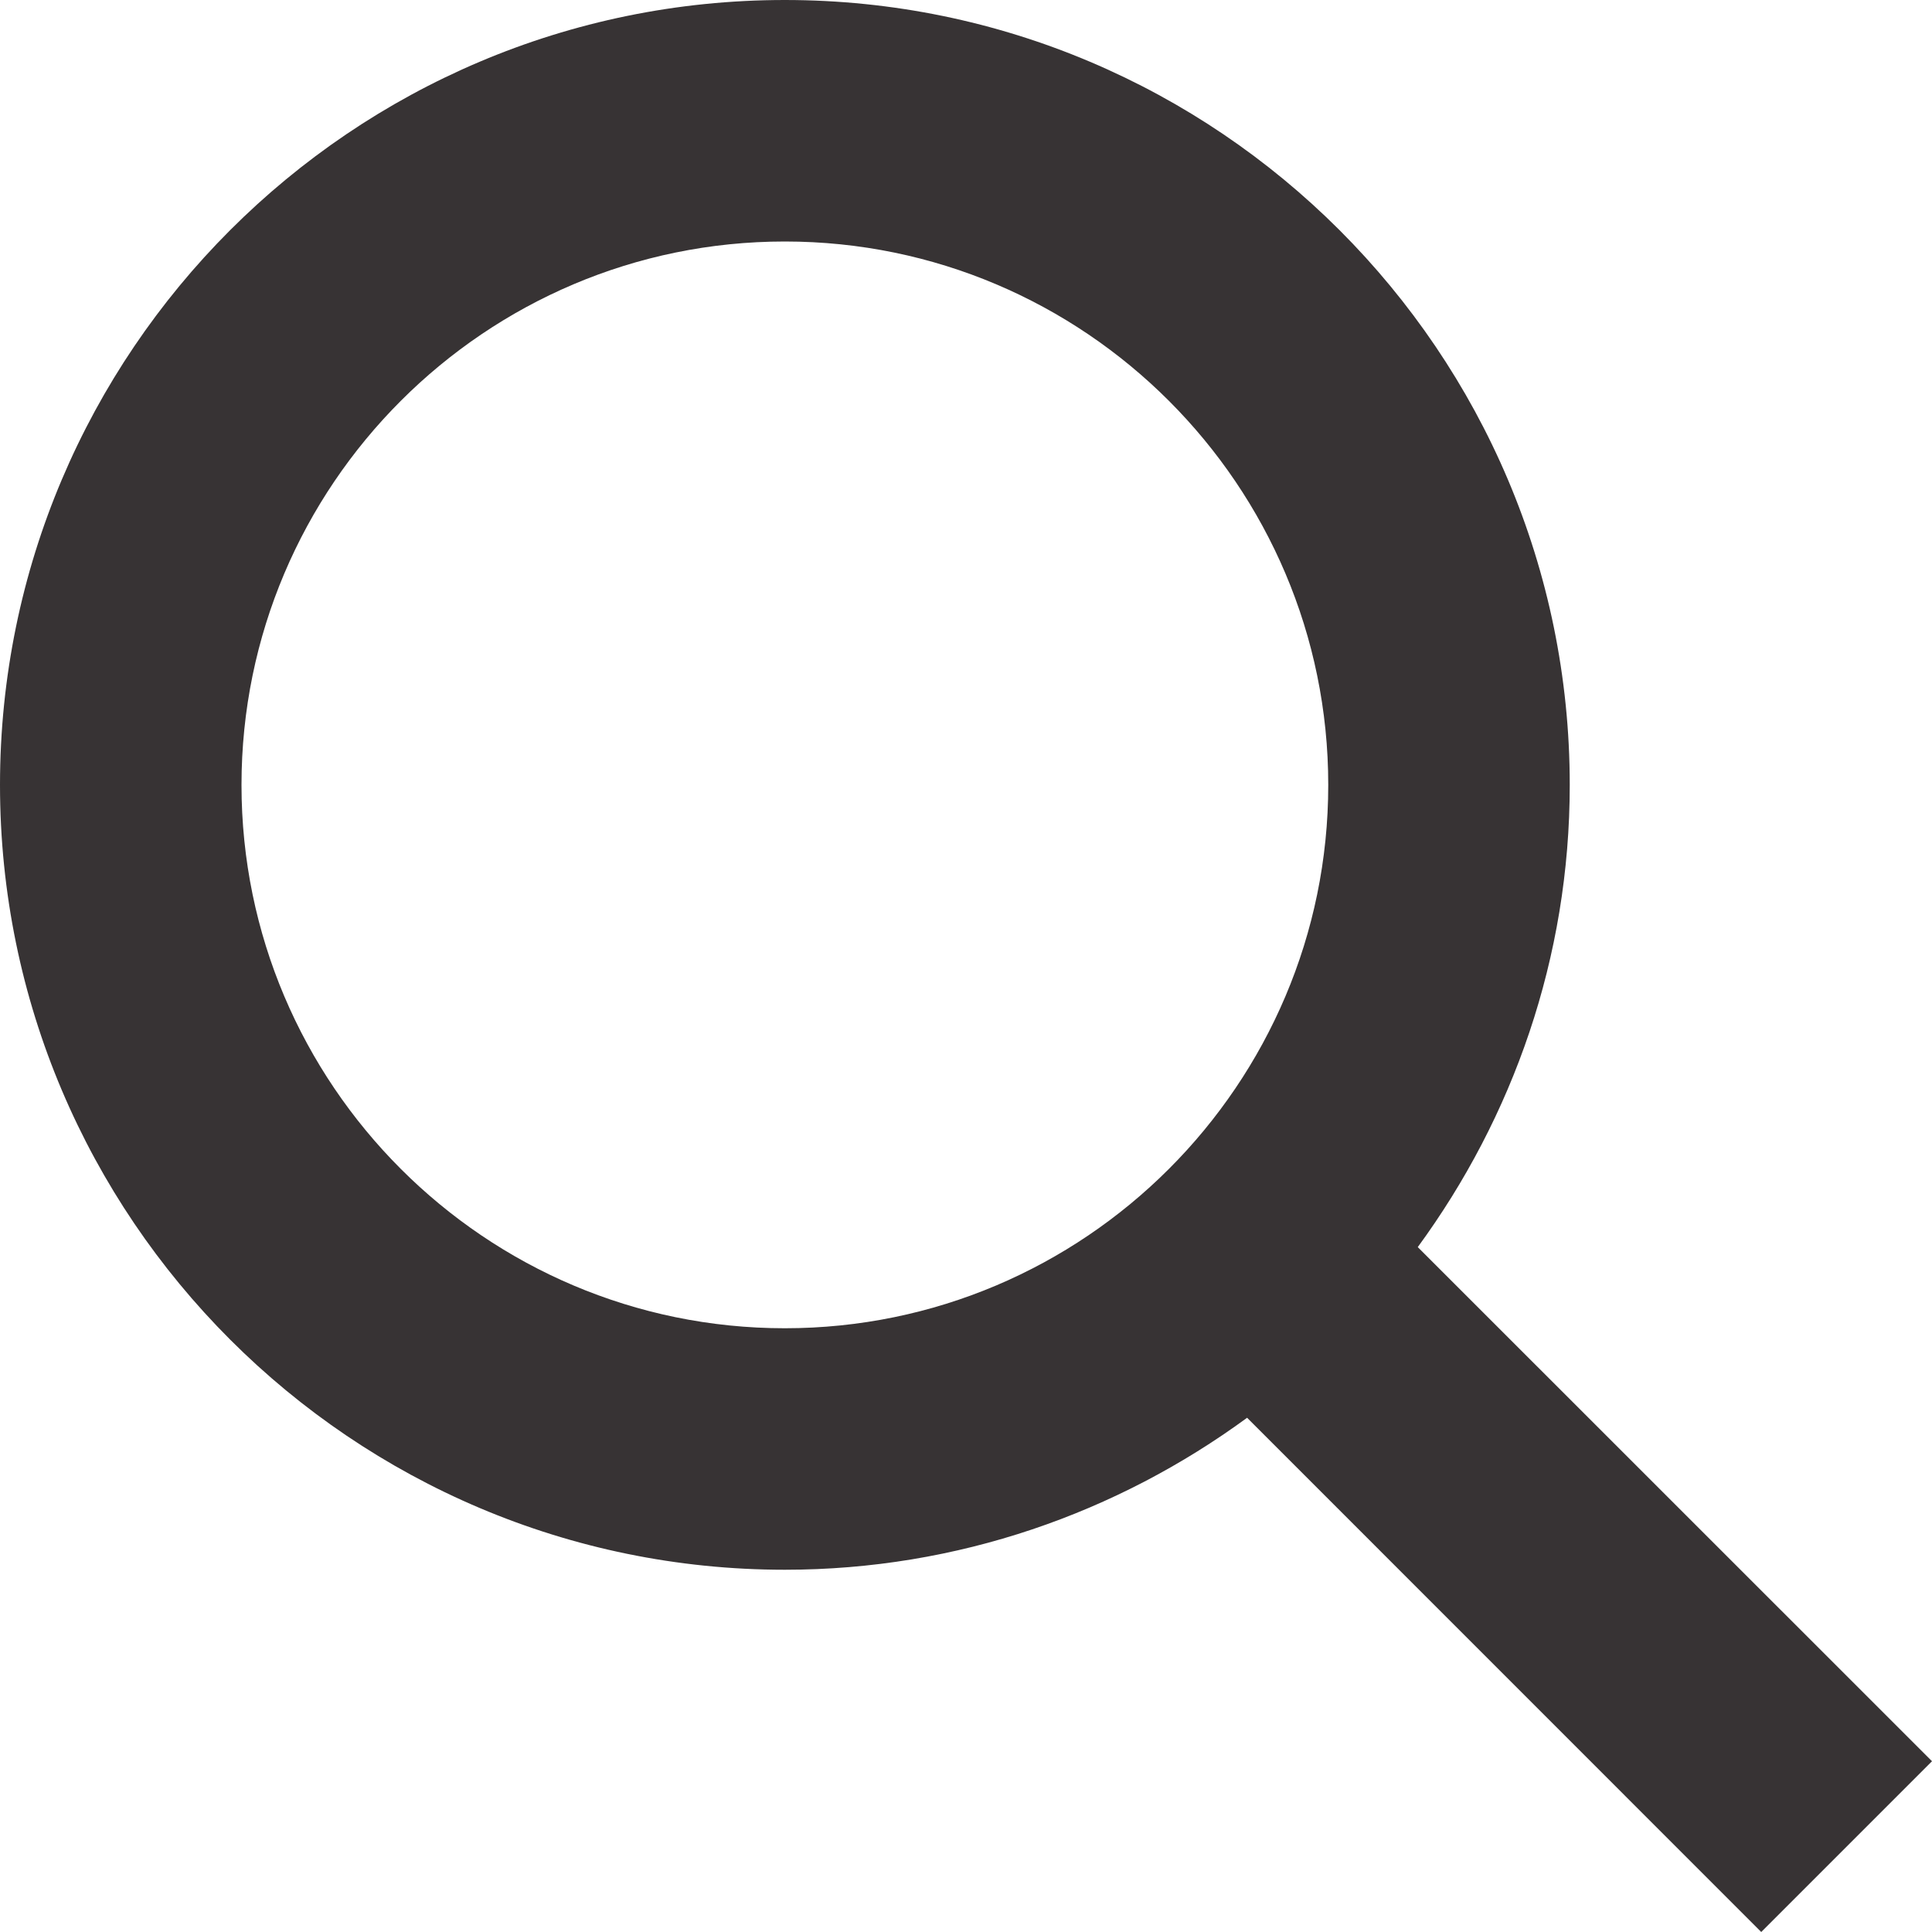
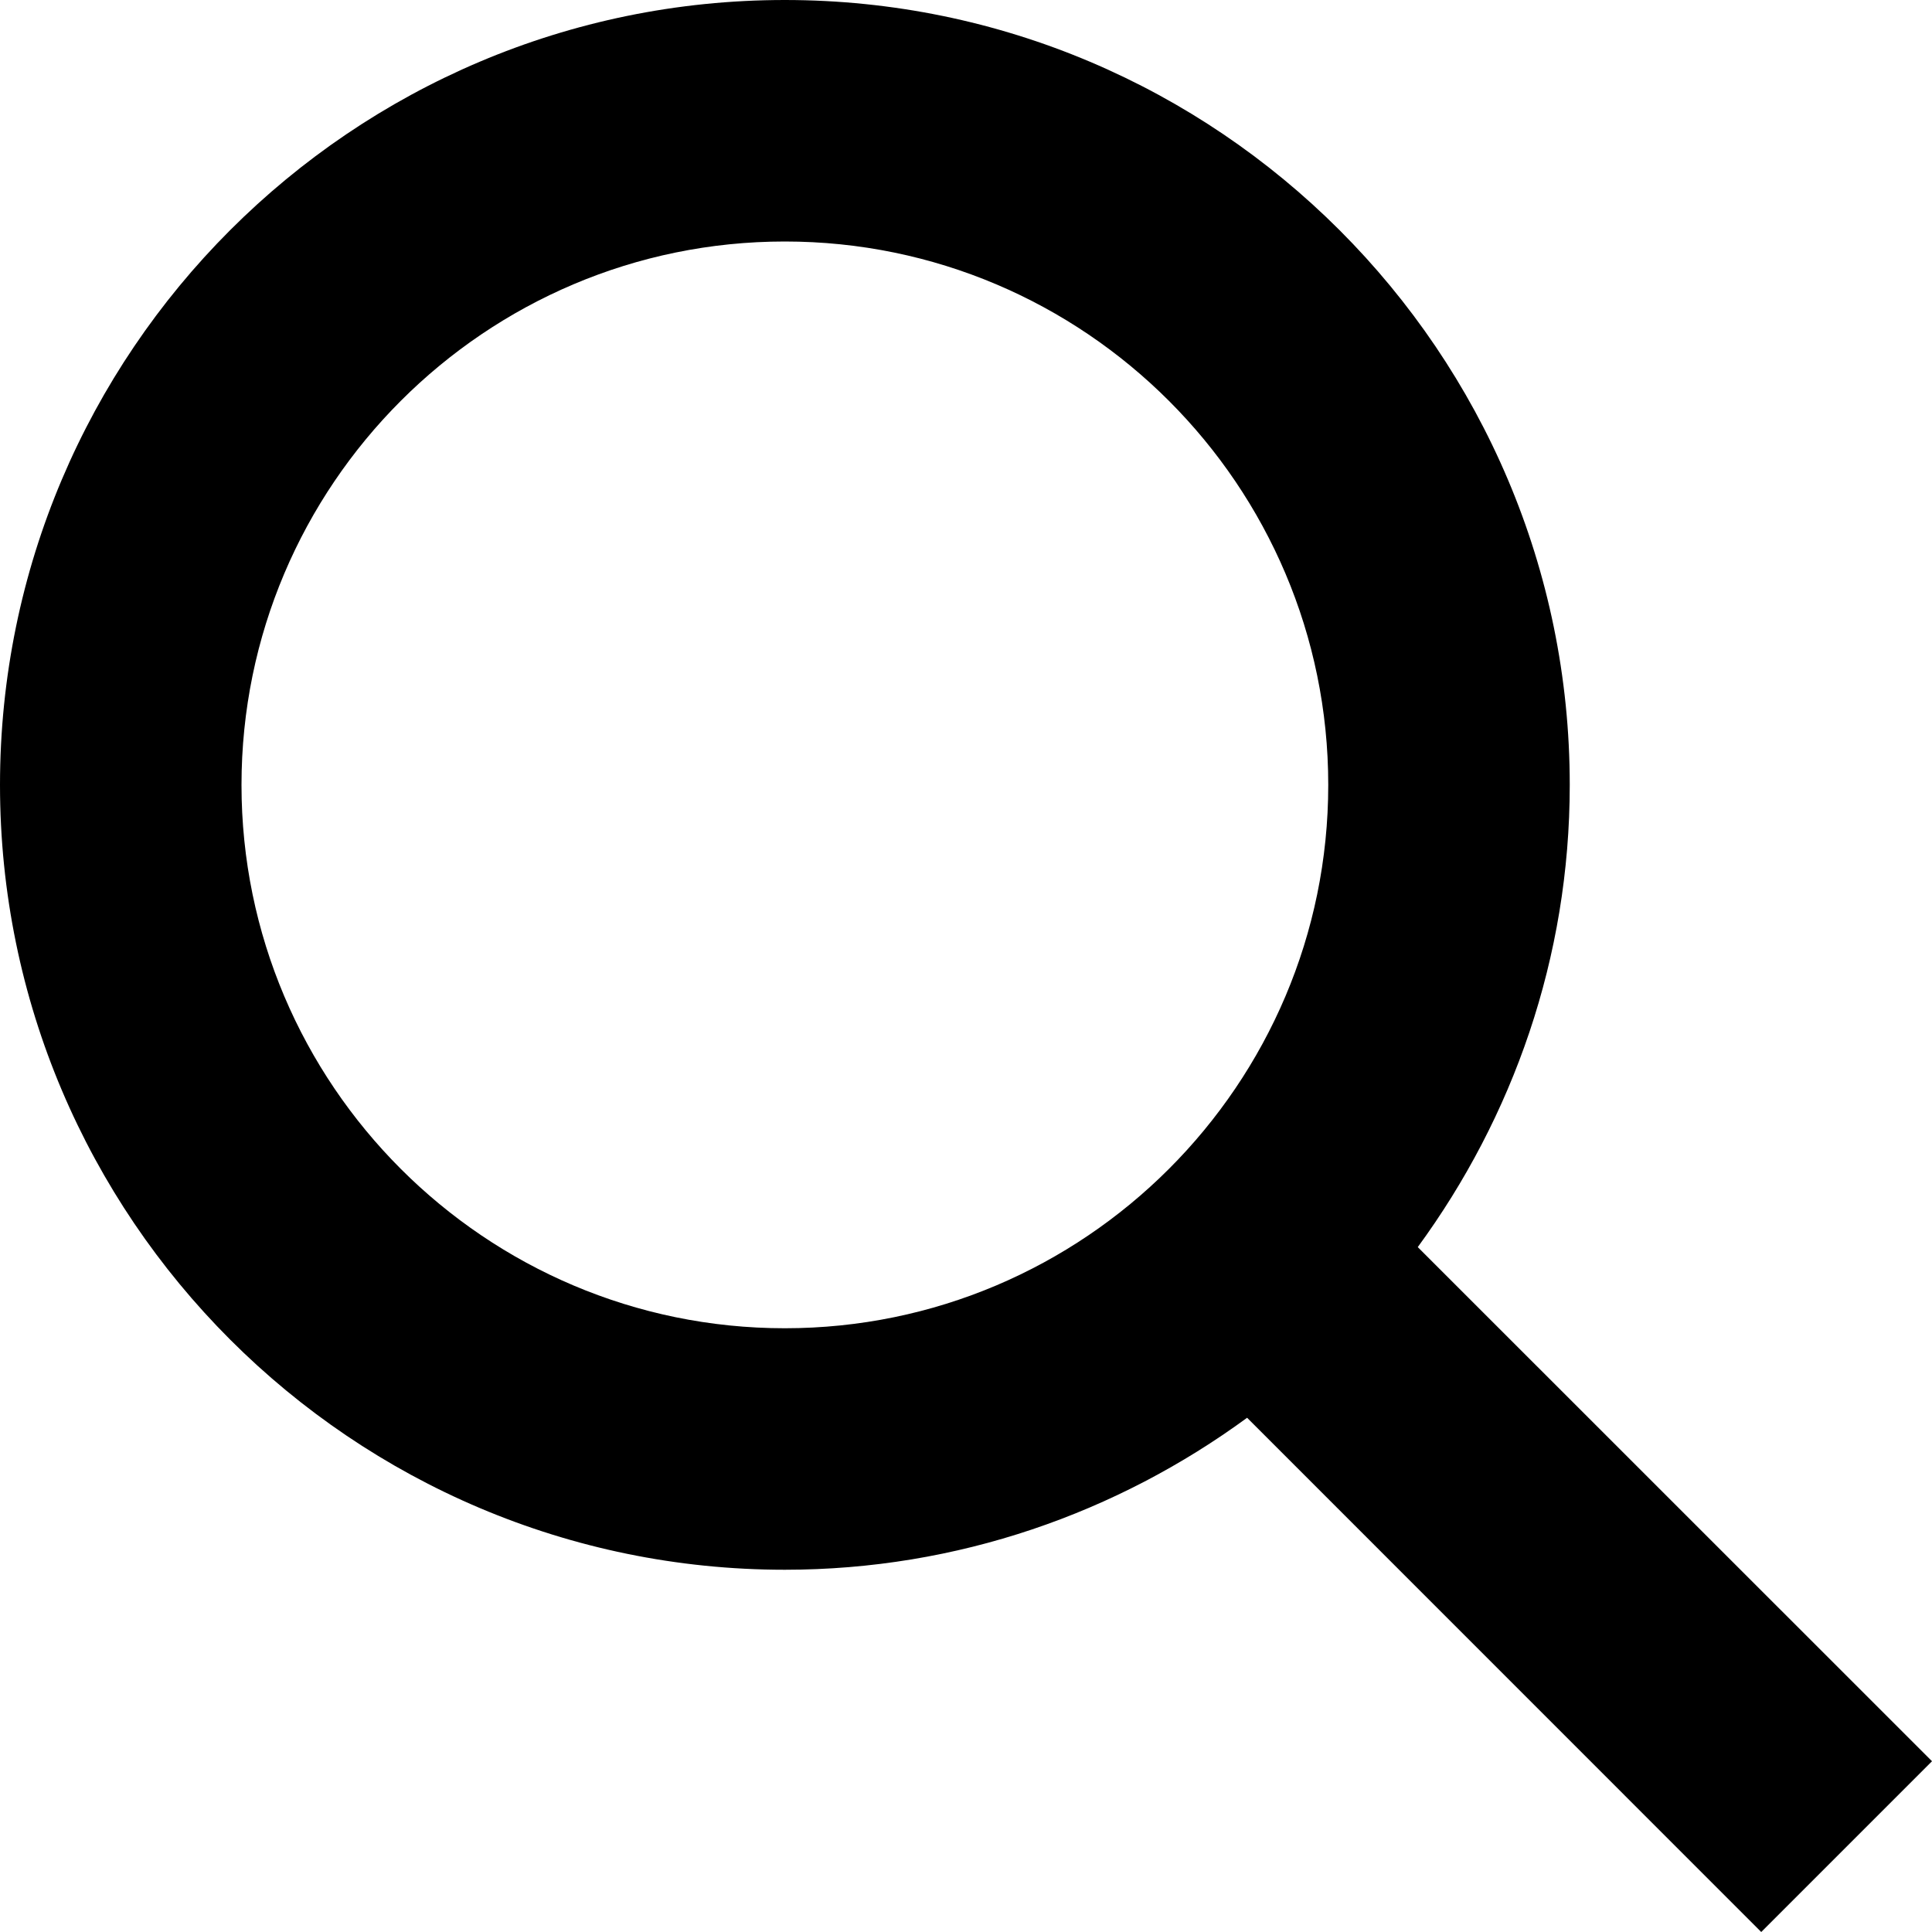
- <svg xmlns="http://www.w3.org/2000/svg" width="18" height="18" viewBox="0 0 18 18" fill="none">
-   <path d="M13.209 11.619C14.095 10.409 14.625 8.923 14.625 7.313C14.625 3.281 11.344 0 7.312 0C3.28 0 0 3.281 0 7.313C0 11.345 3.281 14.625 7.312 14.625C8.923 14.625 10.409 14.095 11.619 13.209L16.409 18L18 16.409C18 16.409 13.209 11.619 13.209 11.619V11.619ZM7.312 12.375C4.521 12.375 2.25 10.104 2.25 7.313C2.25 4.521 4.521 2.25 7.312 2.25C10.104 2.25 12.375 4.521 12.375 7.313C12.375 10.104 10.104 12.375 7.312 12.375Z" fill="#373334" />
+ <svg xmlns="http://www.w3.org/2000/svg" width="18" height="18" viewBox="0 0 18 18" fill="currentColor">
+   <path d="M13.209 11.619C14.095 10.409 14.625 8.923 14.625 7.313C14.625 3.281 11.344 0 7.312 0C3.28 0 0 3.281 0 7.313C0 11.345 3.281 14.625 7.312 14.625C8.923 14.625 10.409 14.095 11.619 13.209L16.409 18L18 16.409C18 16.409 13.209 11.619 13.209 11.619V11.619ZM7.312 12.375C4.521 12.375 2.25 10.104 2.25 7.313C2.25 4.521 4.521 2.25 7.312 2.25C10.104 2.25 12.375 4.521 12.375 7.313C12.375 10.104 10.104 12.375 7.312 12.375Z" fill="currentColor" />
</svg>
